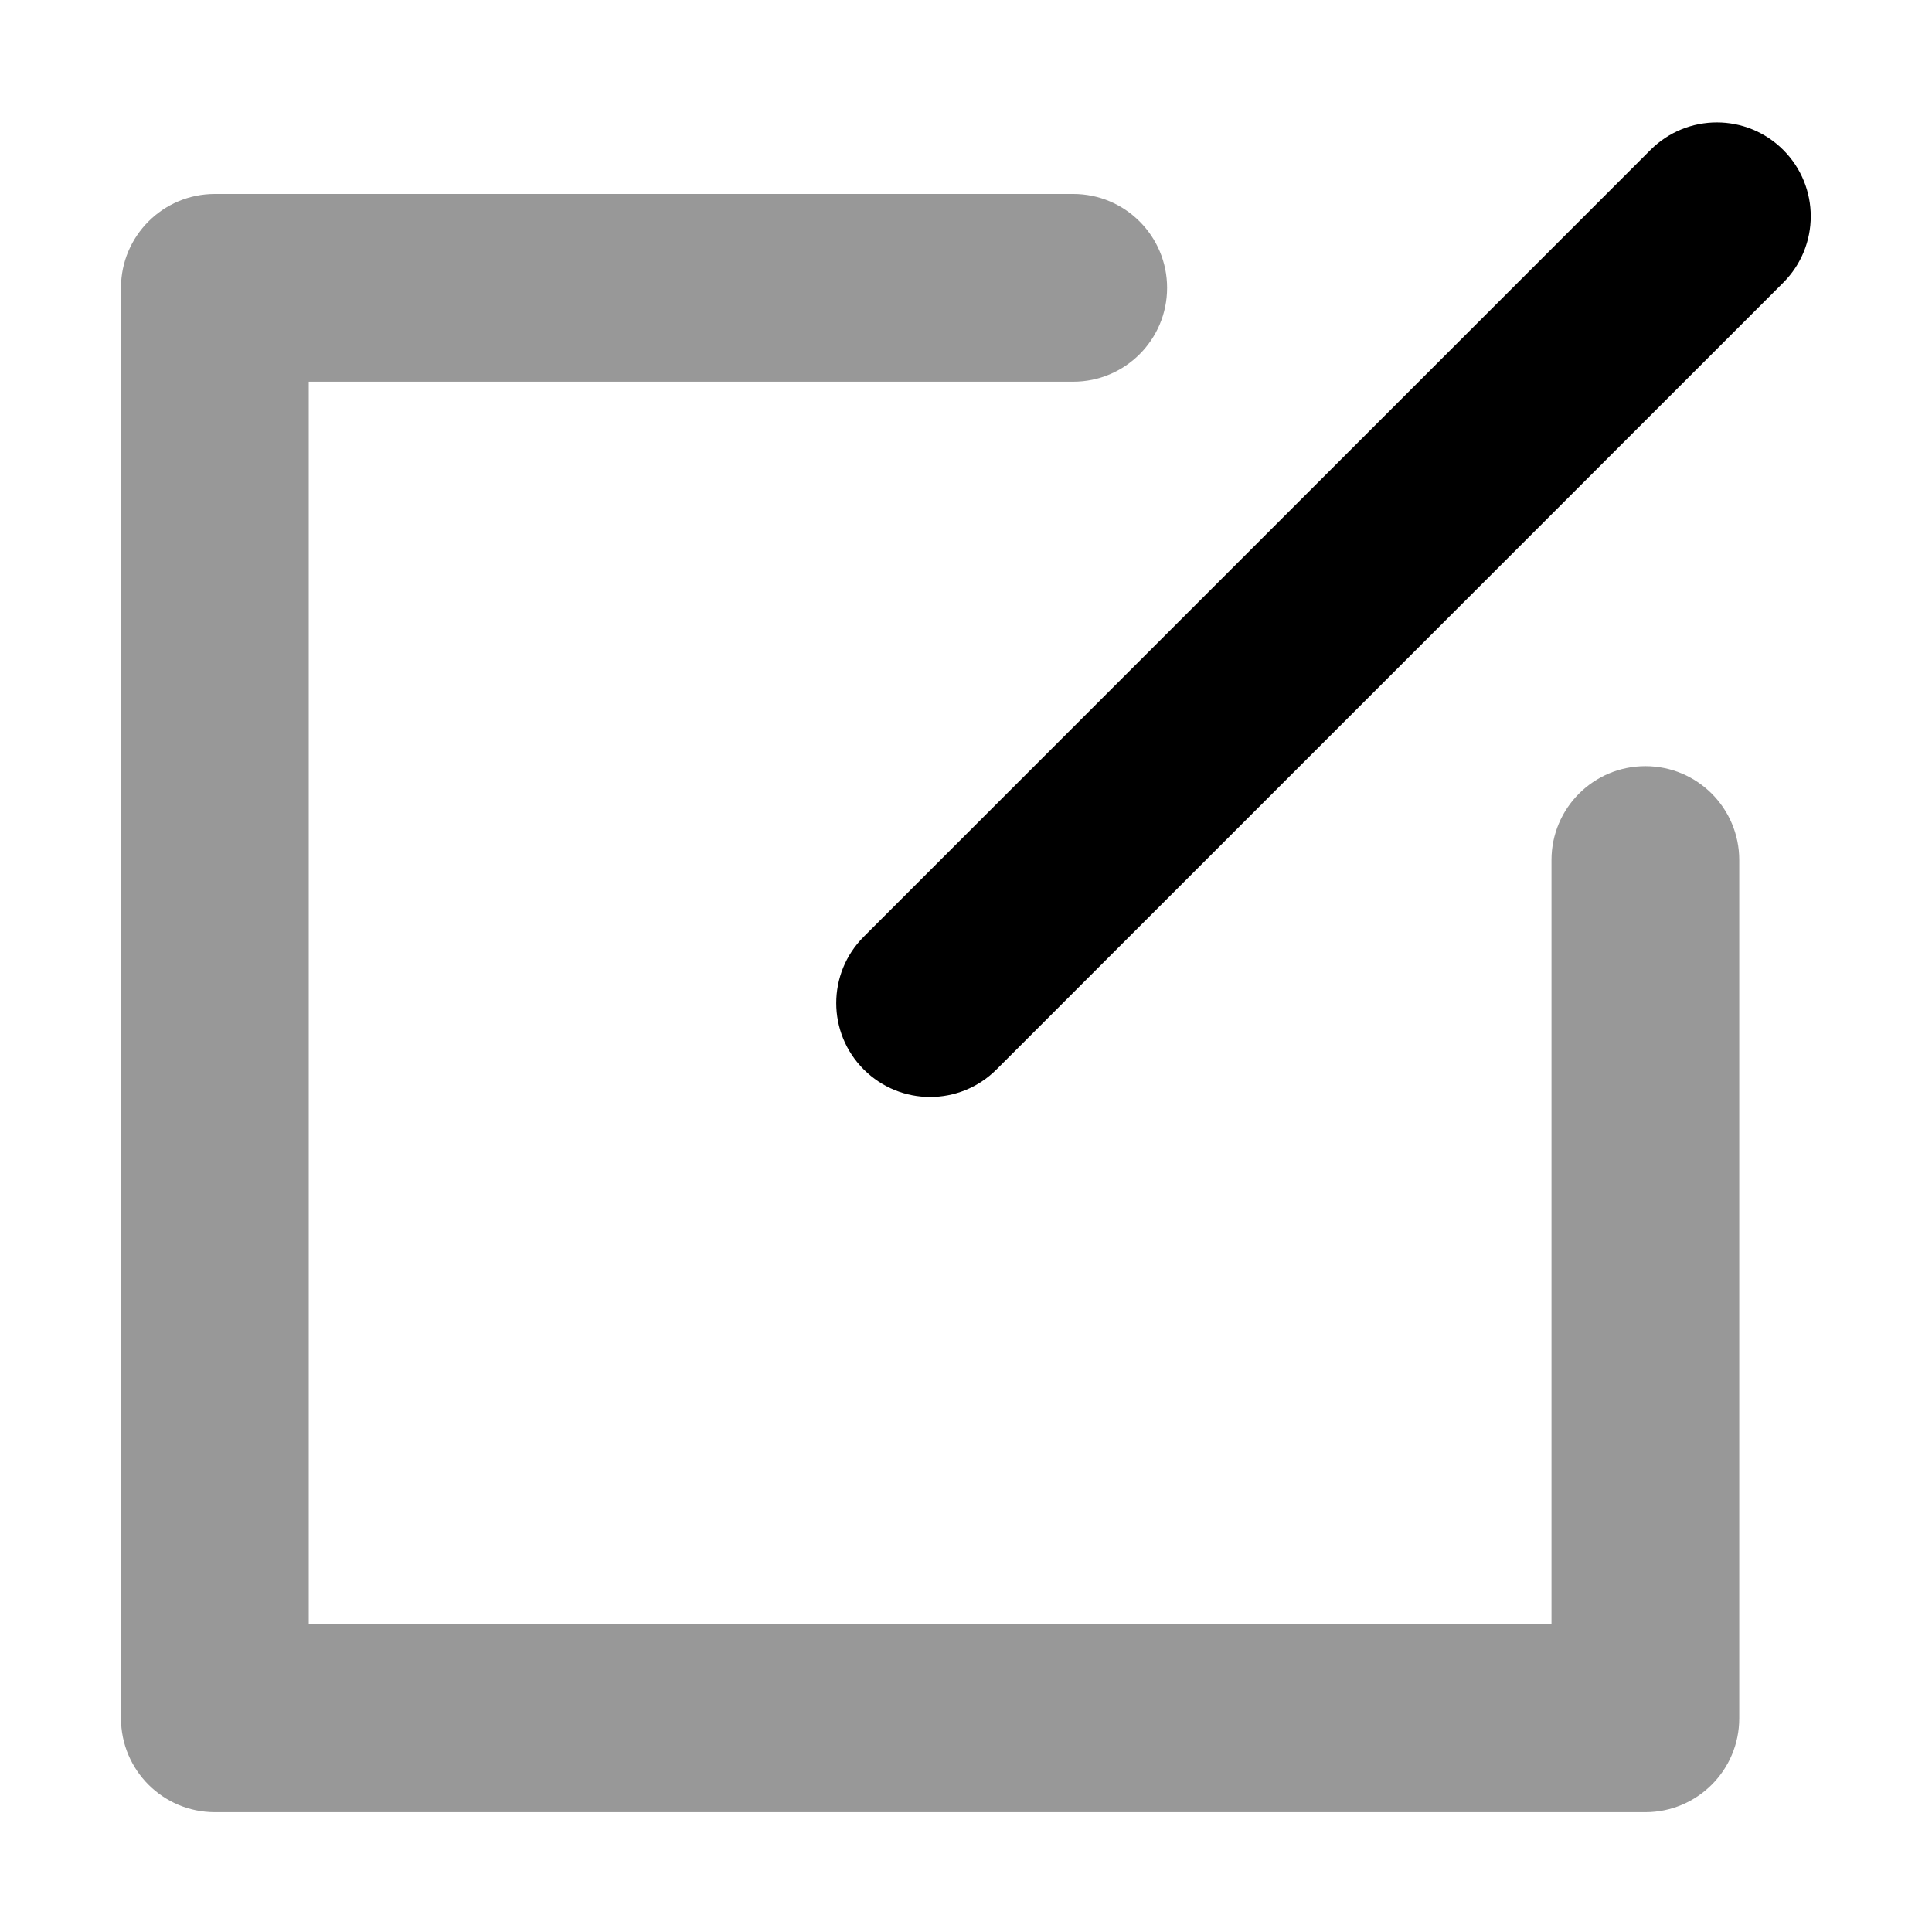
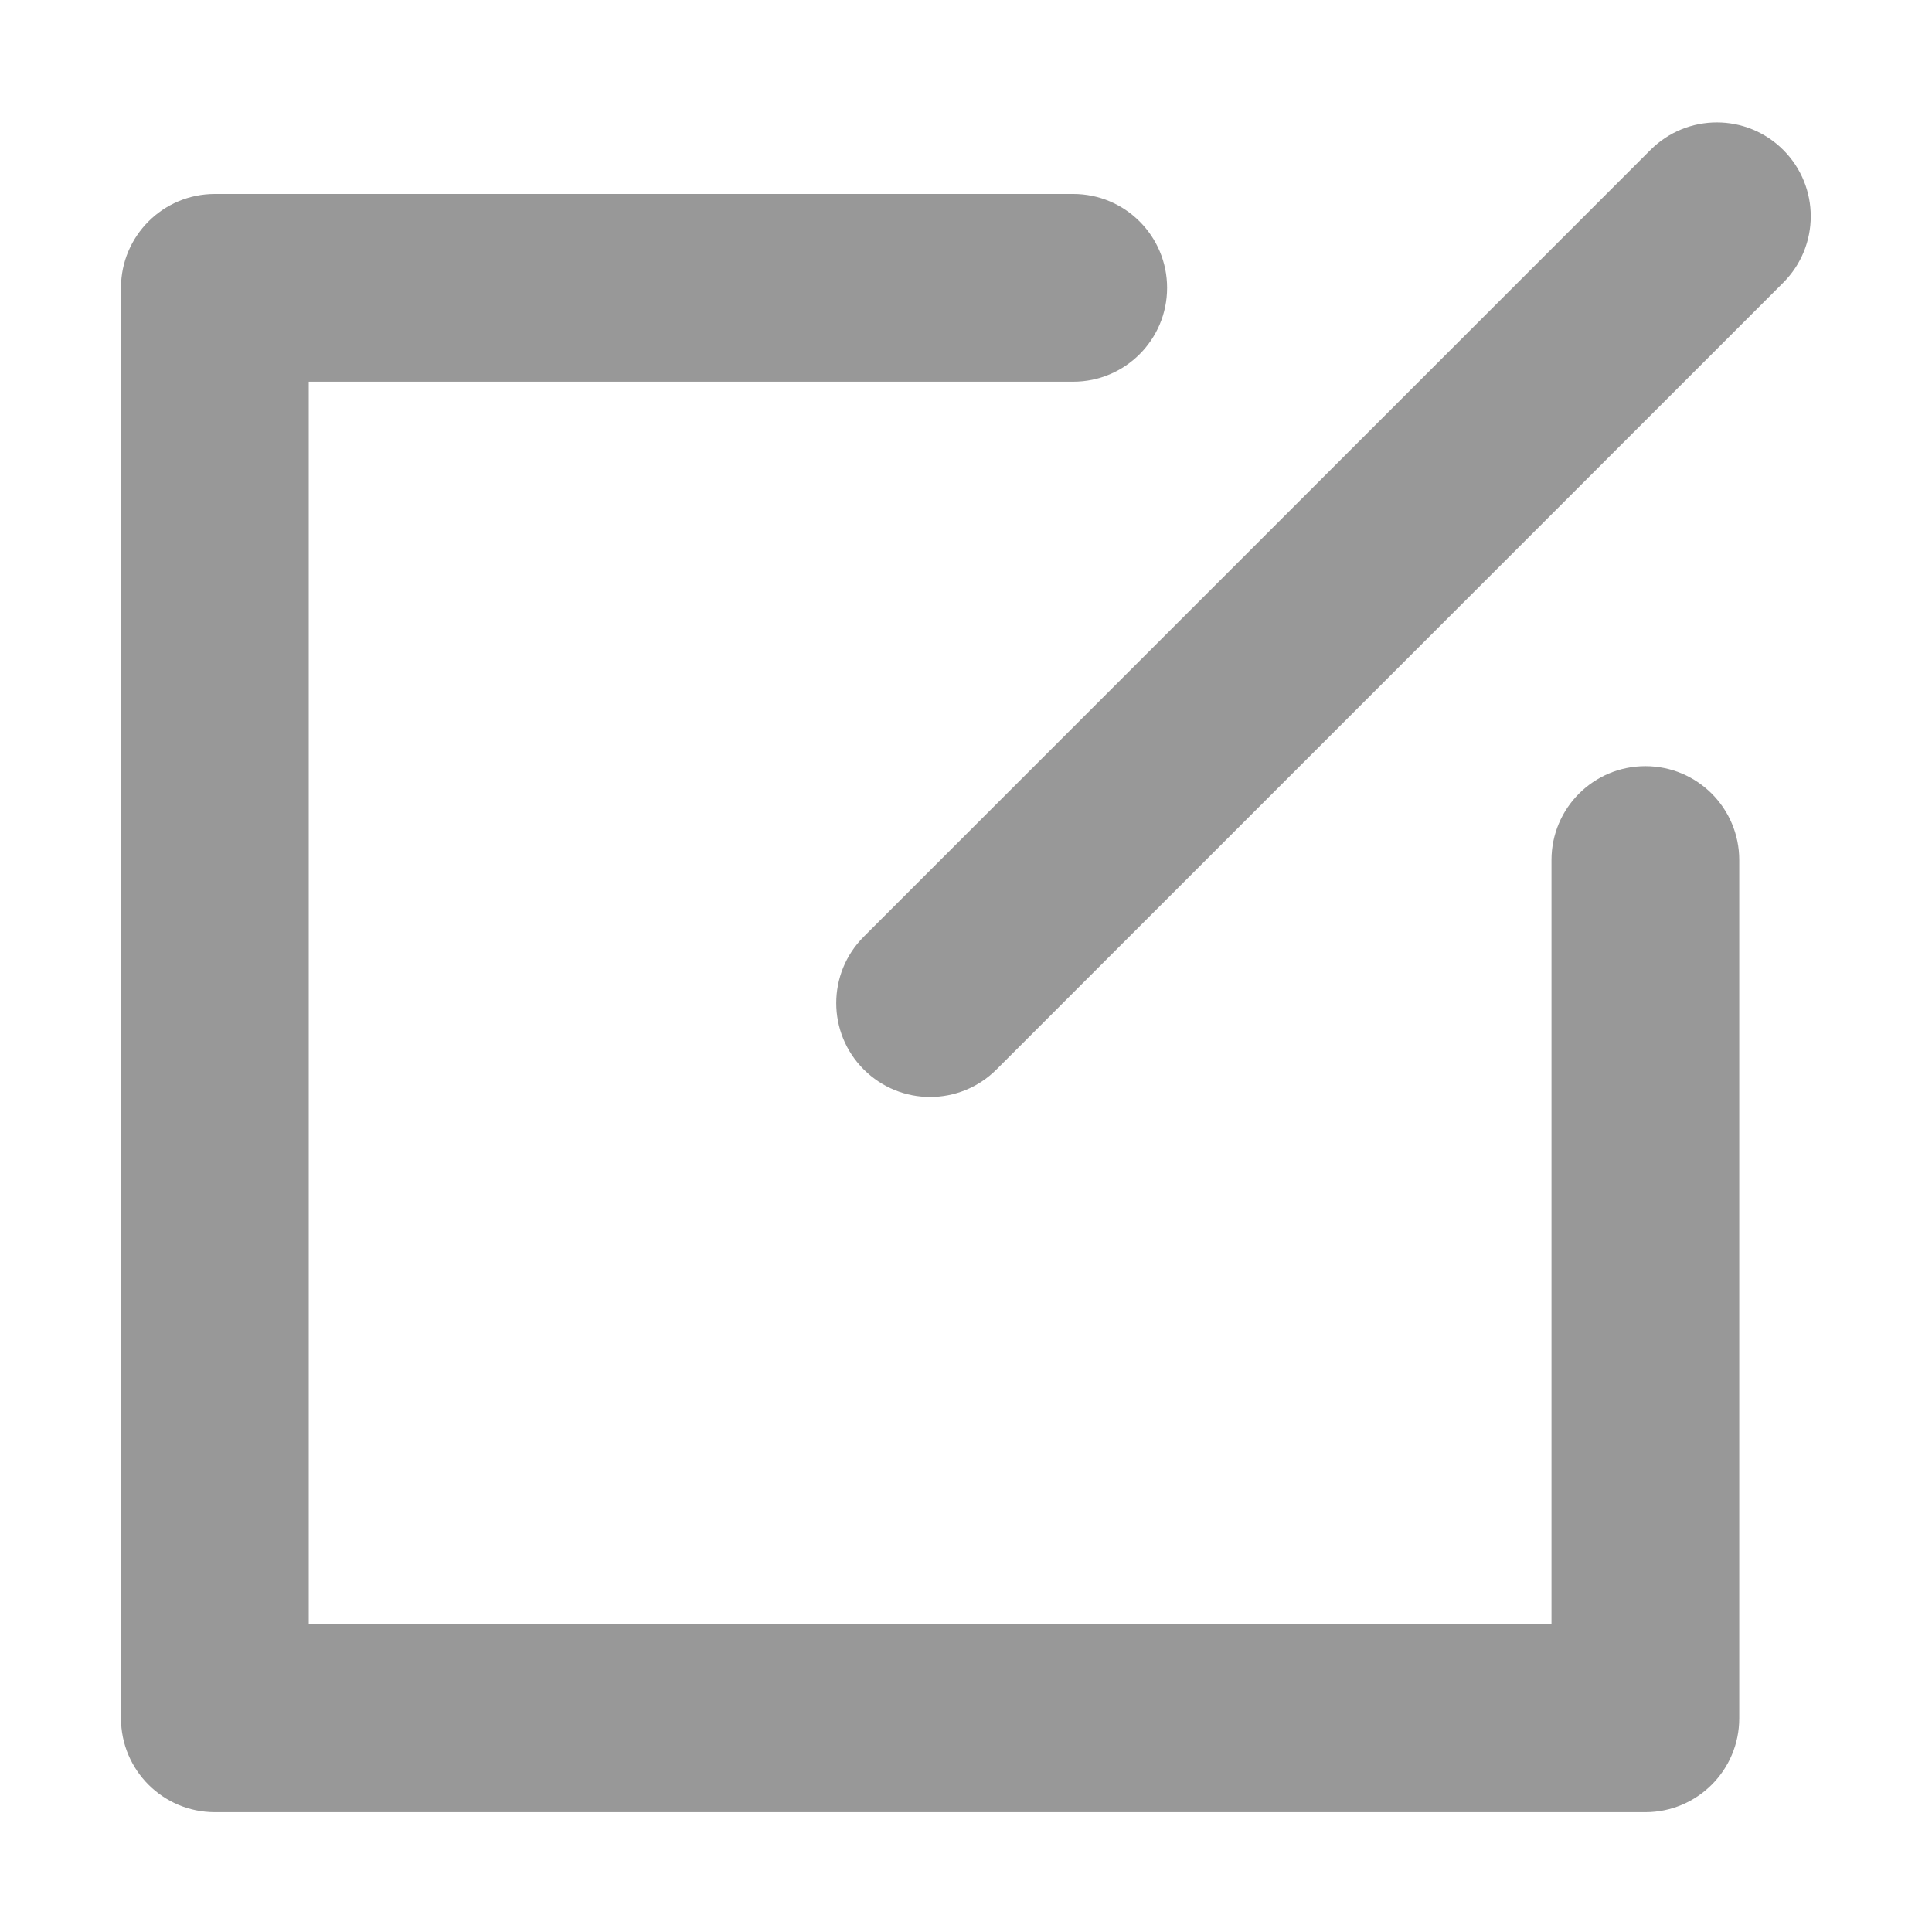
<svg xmlns="http://www.w3.org/2000/svg" t="1786170928613" class="icon" viewBox="0 0 1024 1024" version="1.1" p-id="7753" width="200" height="200">
  <path fill="#989898" d="M872.079 406.081c-27.501 0-49.756 22.278-49.756 49.756v405.142H163.639V202.319H568.829c27.501 0 49.756-22.278 49.756-49.756s-22.254-49.756-49.756-49.756H113.883c-27.502 0-49.756 22.278-49.756 49.756v758.172c0 27.478 22.254 49.756 49.756 49.756h758.196c27.501 0 49.756-22.278 49.756-49.756V455.836c0-27.477-22.255-49.755-49.756-49.755z" p-id="7754" />
-   <path d="M945.158 79.46c-19.436-19.436-50.922-19.436-70.358 0L457.802 496.482c-19.436 19.436-19.436 50.922 0 70.358 9.718 9.718 22.448 14.577 35.179 14.577 12.731 0 25.461-4.859 35.179-14.577l416.998-417.023c19.436-19.436 19.436-50.922 0-70.357z" p-id="7755" />
+   <path fill="#989898" d="M945.158 79.46c-19.436-19.436-50.922-19.436-70.358 0L457.802 496.482c-19.436 19.436-19.436 50.922 0 70.358 9.718 9.718 22.448 14.577 35.179 14.577 12.731 0 25.461-4.859 35.179-14.577l416.998-417.023c19.436-19.436 19.436-50.922 0-70.357z" p-id="7755" />
</svg>
